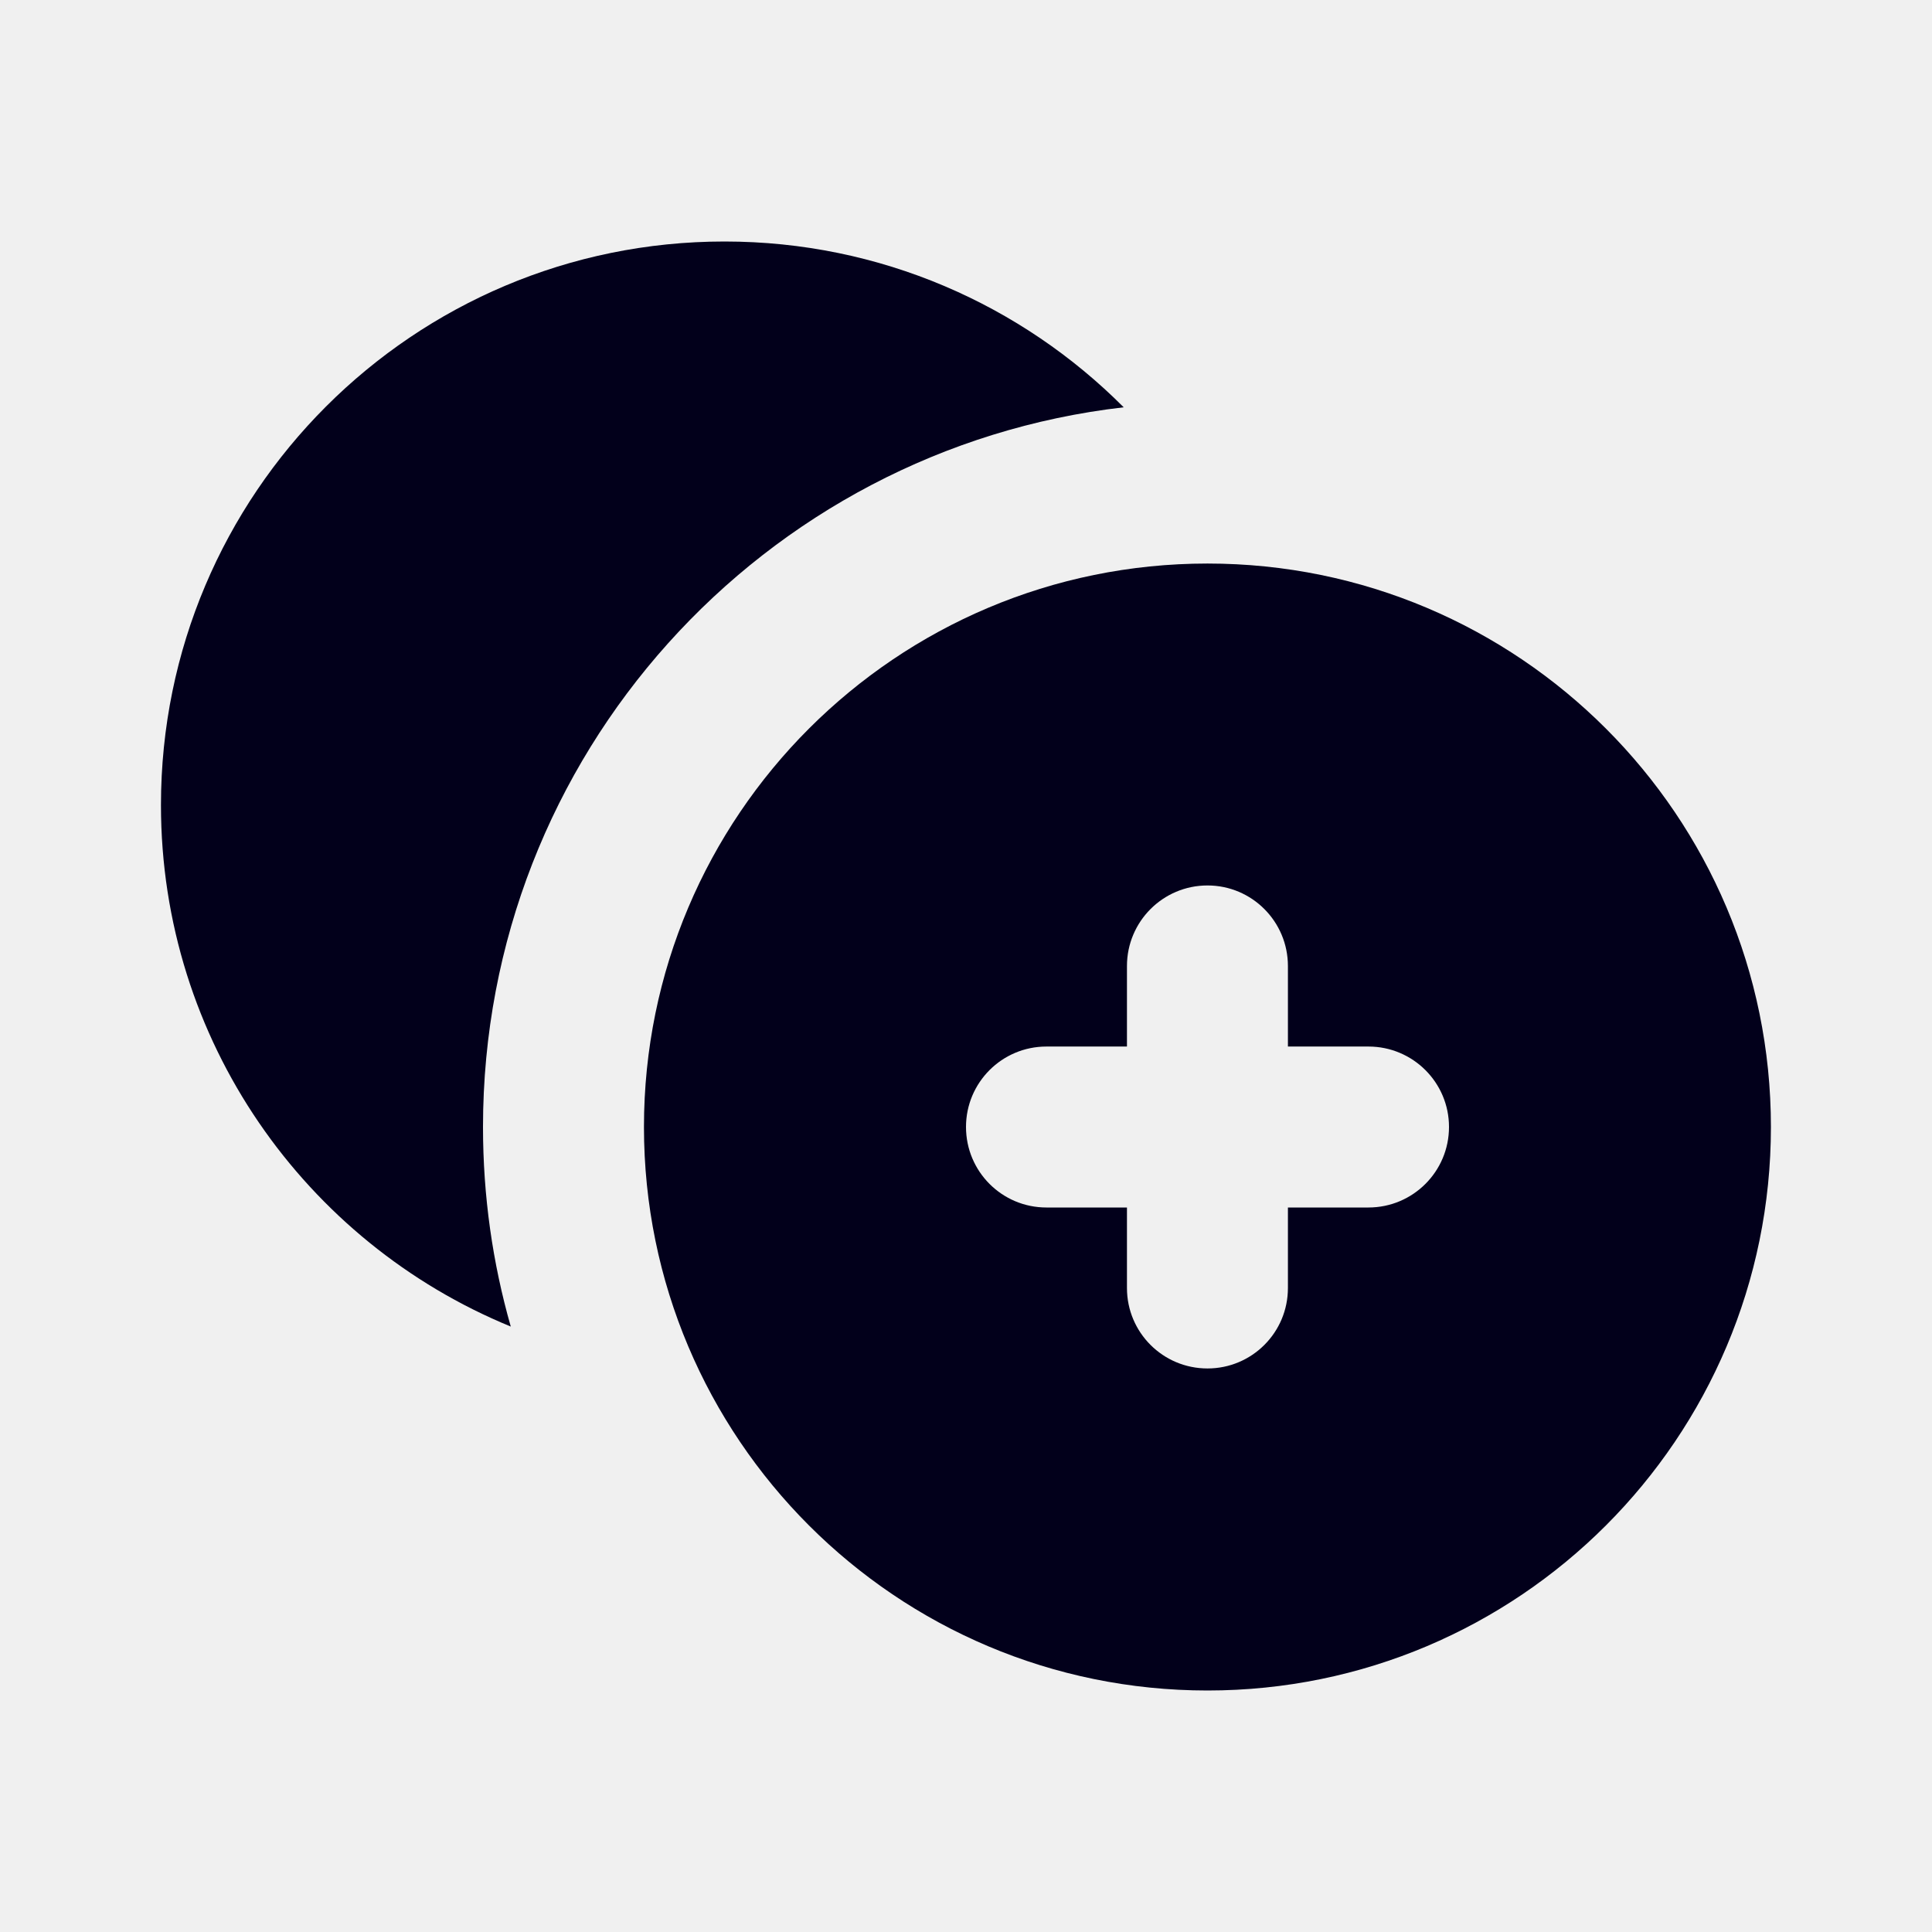
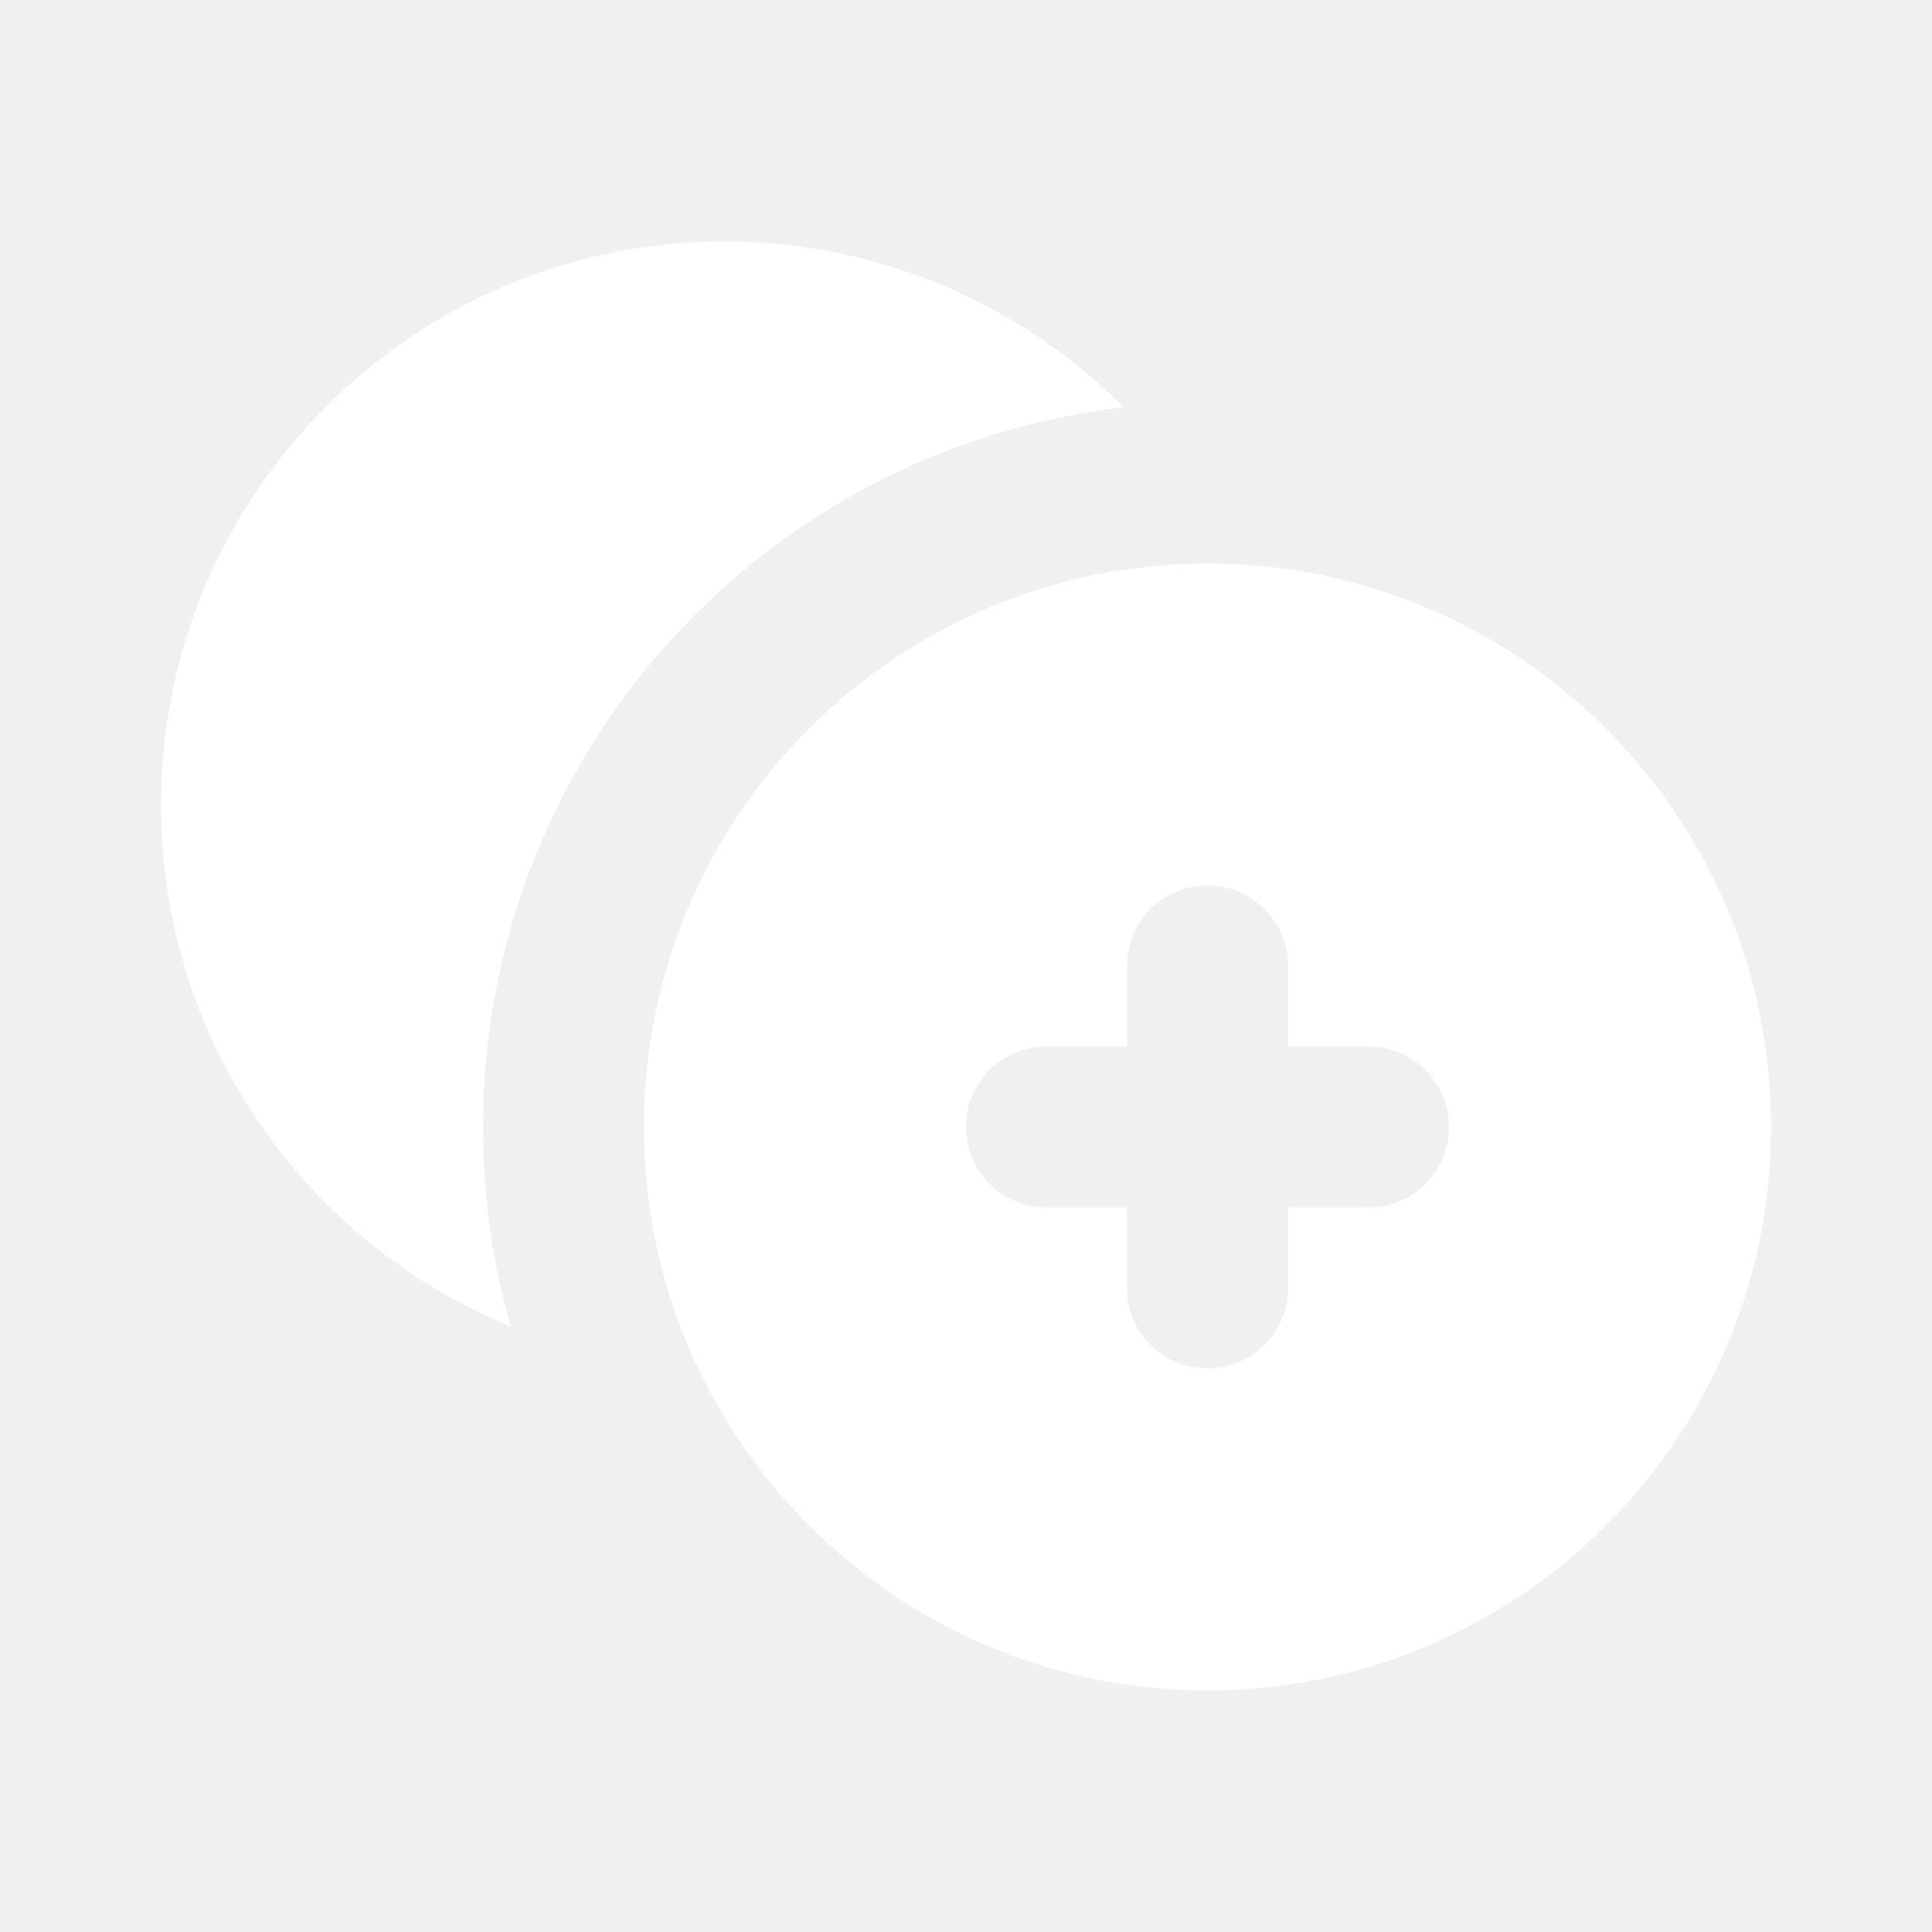
<svg xmlns="http://www.w3.org/2000/svg" width="16" height="16" viewBox="0 0 16 16" fill="none">
-   <path d="M4 9.333C4 6.254 6.319 3.717 9.306 3.373C8.461 2.525 7.291 2 6 2C3.422 2 1.333 4.089 1.333 6.667C1.333 8.618 2.53 10.289 4.23 10.986C4.08 10.461 4 9.907 4 9.333Z" fill="#02001B" />
-   <path fill-rule="evenodd" clip-rule="evenodd" d="M10 14C12.577 14 14.666 11.911 14.666 9.333C14.666 6.756 12.577 4.667 10 4.667C7.422 4.667 5.333 6.756 5.333 9.333C5.333 11.911 7.422 14 10 14ZM10.666 8C10.666 7.632 10.368 7.333 10 7.333C9.631 7.333 9.333 7.632 9.333 8V8.667H8.666C8.298 8.667 8 8.965 8 9.333C8 9.702 8.298 10 8.666 10H9.333V10.667C9.333 11.035 9.631 11.333 10 11.333C10.368 11.333 10.666 11.035 10.666 10.667V10H11.333C11.701 10 12 9.702 12 9.333C12 8.965 11.701 8.667 11.333 8.667H10.666V8Z" fill="#02001B" />
+   <path d="M4 9.333C4 6.254 6.319 3.717 9.306 3.373C8.461 2.525 7.292 2 6 2C3.423 2 1.333 4.089 1.333 6.667C1.333 8.618 2.531 10.289 4.23 10.986C4.08 10.461 4 9.907 4 9.333Z" fill="white" />
+   <path fill-rule="evenodd" clip-rule="evenodd" d="M10 14C12.577 14 14.667 11.911 14.667 9.333C14.667 6.756 12.577 4.667 10 4.667C7.423 4.667 5.333 6.756 5.333 9.333C5.333 11.911 7.423 14 10 14ZM10.667 8C10.667 7.632 10.368 7.333 10 7.333C9.632 7.333 9.333 7.632 9.333 8V8.667H8.667C8.298 8.667 8 8.965 8 9.333C8 9.701 8.298 10 8.667 10H9.333V10.667C9.333 11.035 9.632 11.333 10 11.333C10.368 11.333 10.667 11.035 10.667 10.667V10H11.333C11.701 10 12 9.701 12 9.333C12 8.965 11.701 8.667 11.333 8.667H10.667V8Z" fill="white" />
</svg>
